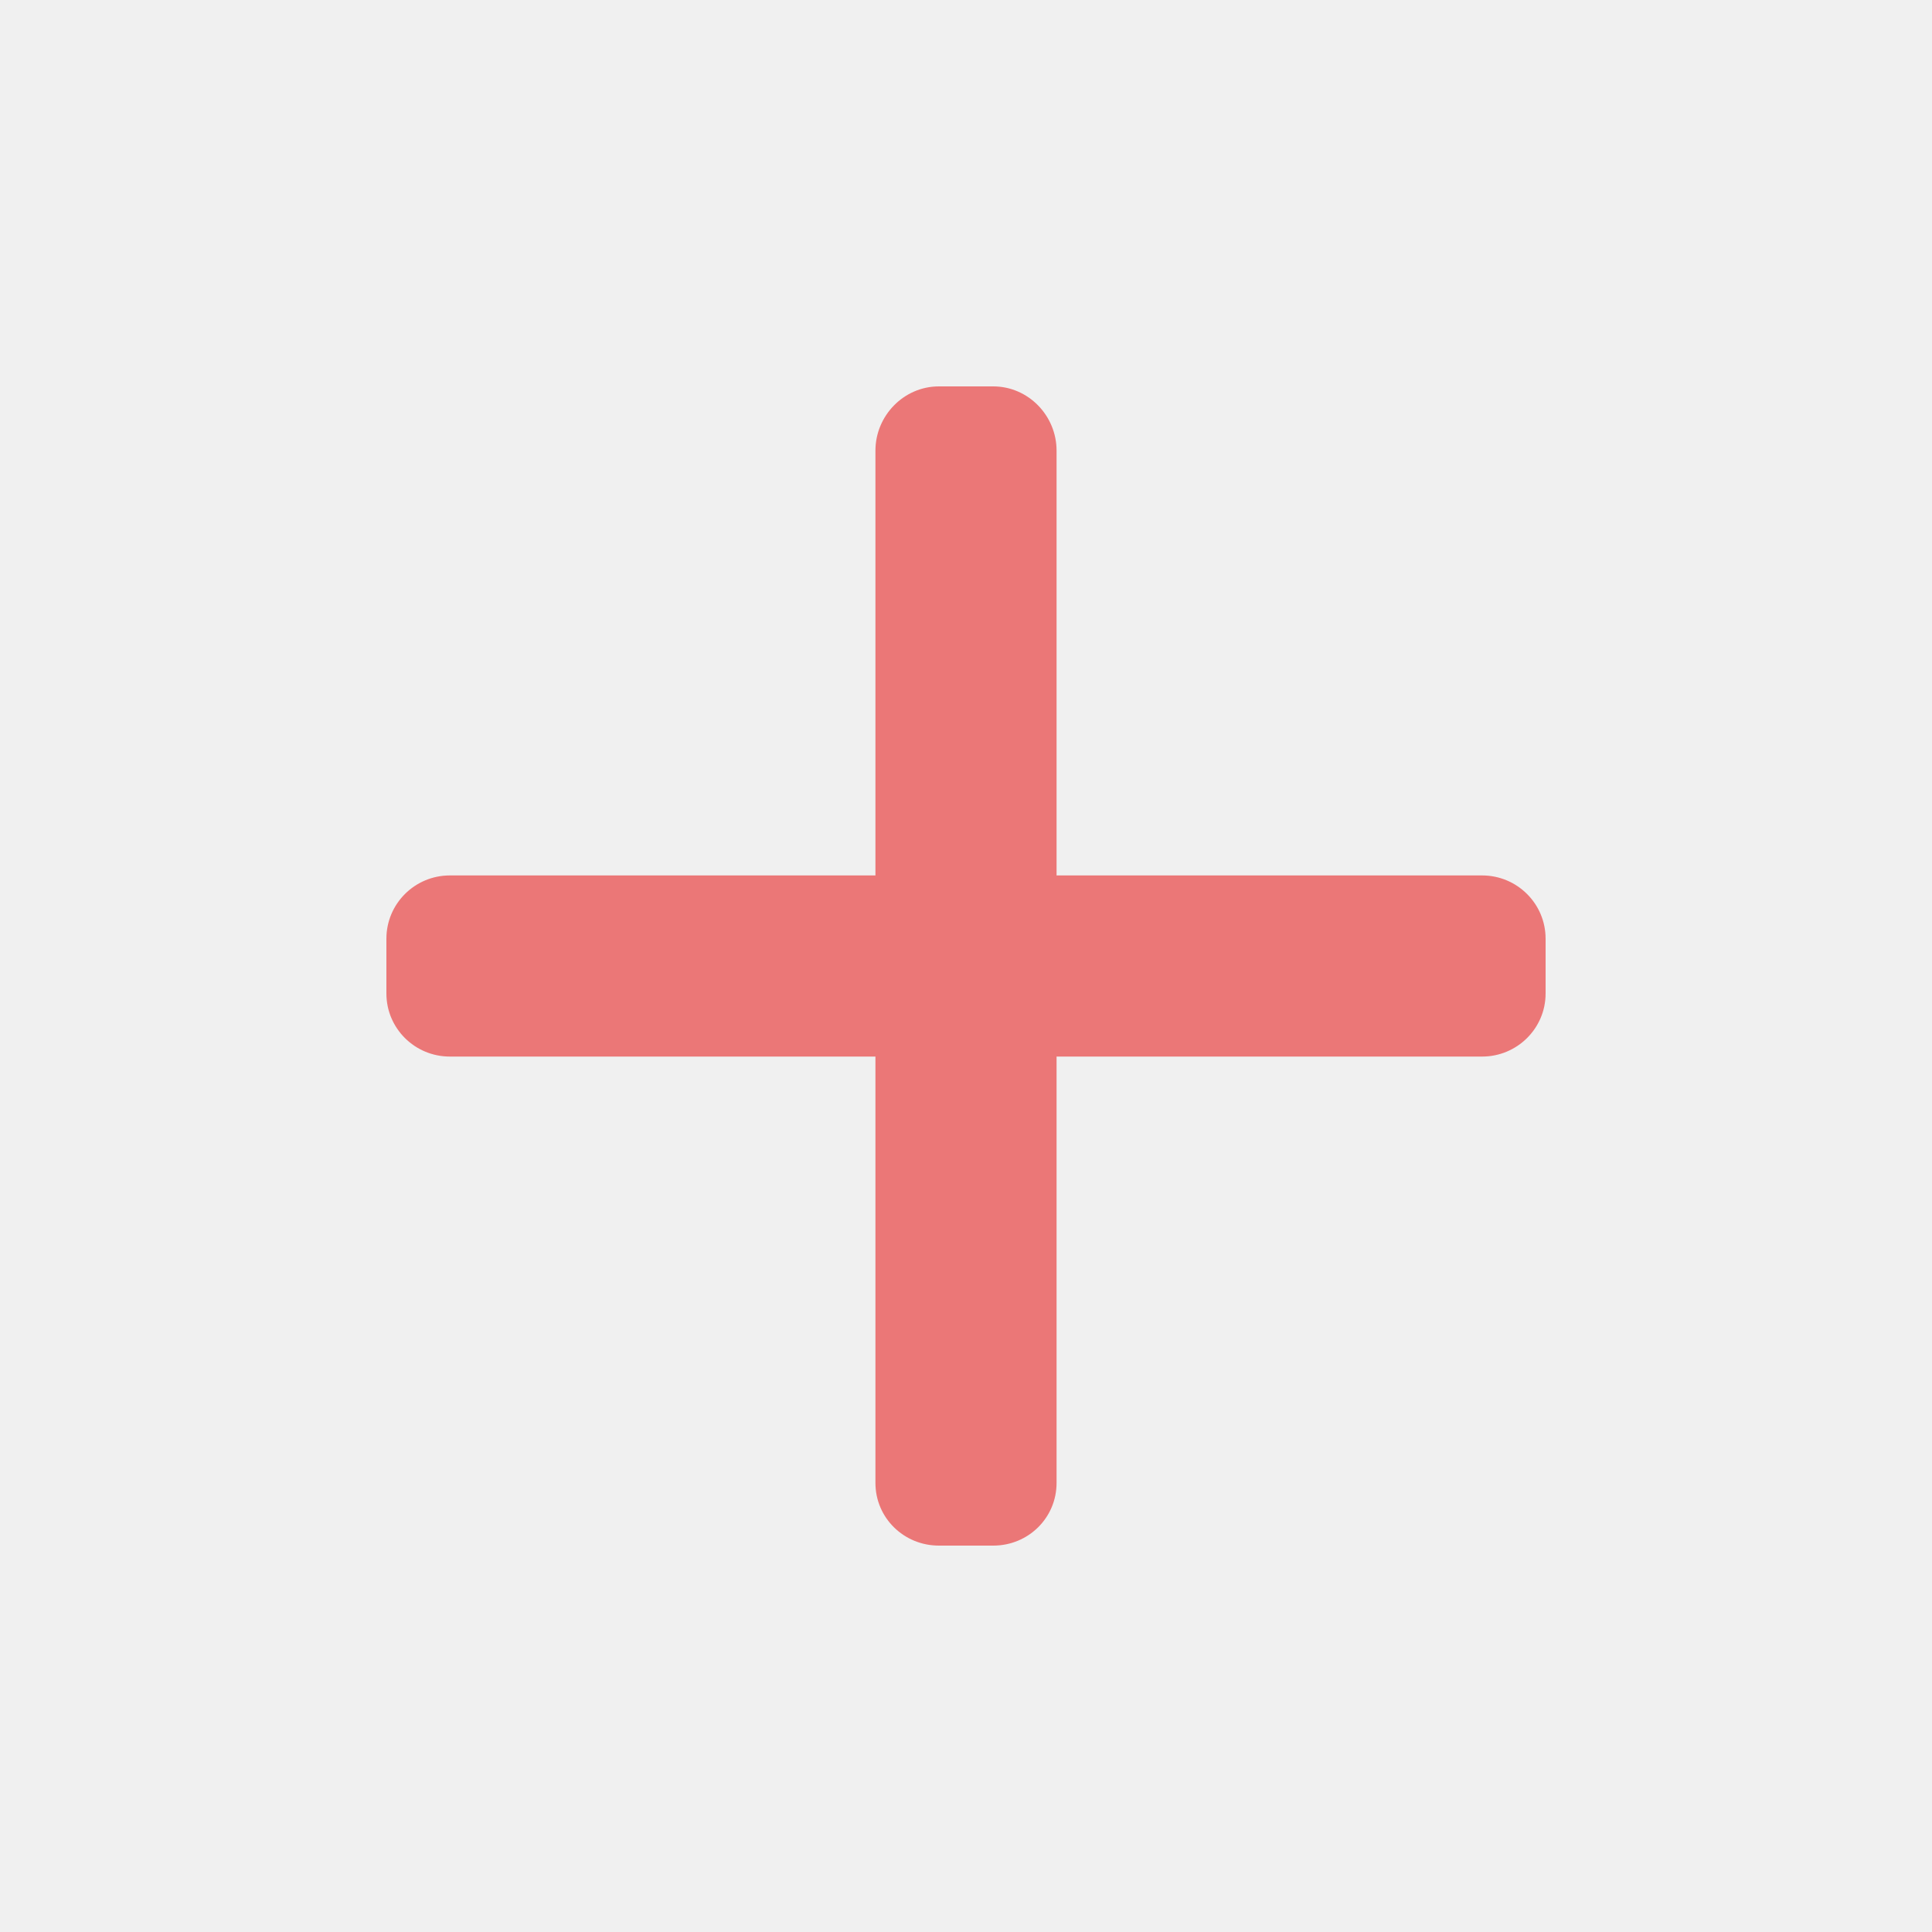
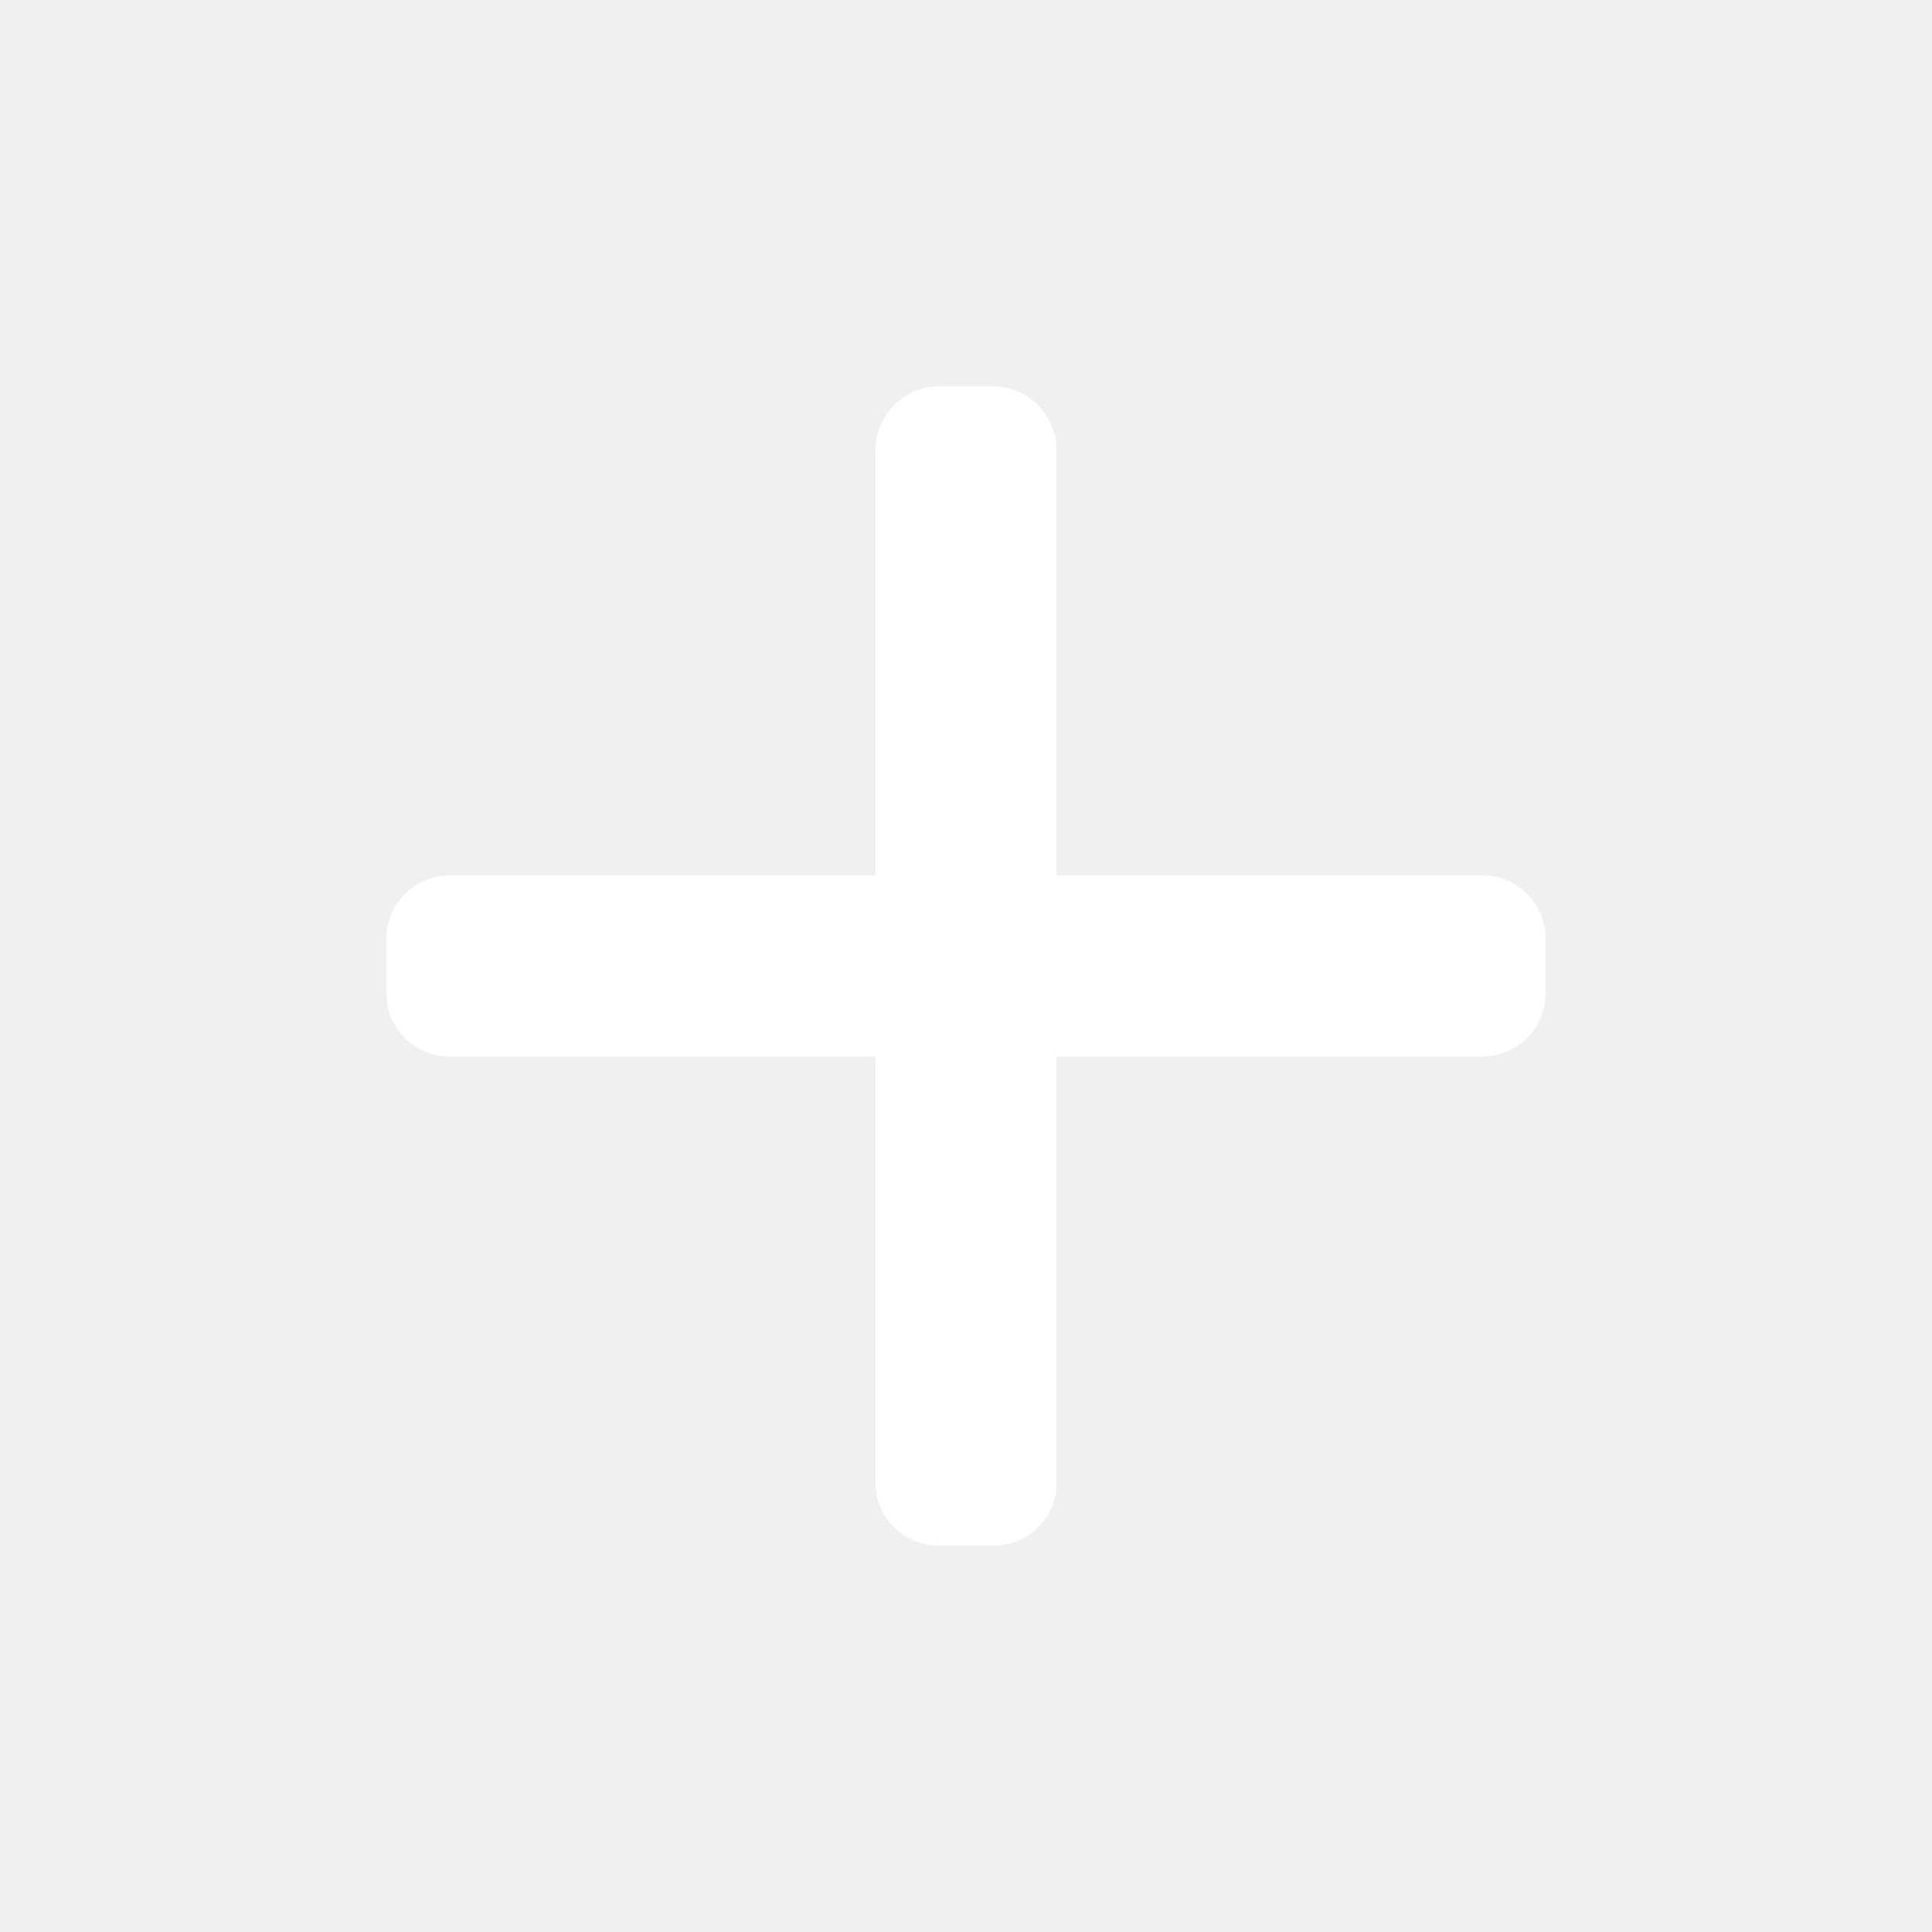
<svg xmlns="http://www.w3.org/2000/svg" width="40" height="40" viewBox="0 0 40 40" fill="none">
-   <path d="M30.686 18.125H30.687H21.875V9.329C21.875 8.605 21.289 8 20.565 8H19.437C18.714 8 18.125 8.605 18.125 9.329V18.125H9.313C8.589 18.125 8 18.71 8 19.435V20.569C8 21.292 8.589 21.875 9.313 21.875H18.125V30.703C18.125 31.426 18.714 32 19.438 32H20.565C21.289 32 21.875 31.426 21.875 30.703V21.875H30.686C31.41 21.875 32 21.292 32 20.569V19.435C32 18.71 31.41 18.125 30.686 18.125Z" fill="#EB7777" />
+   <path d="M30.686 18.125H30.687H21.875V9.329C21.875 8.605 21.289 8 20.565 8H19.437C18.714 8 18.125 8.605 18.125 9.329V18.125H9.313C8.589 18.125 8 18.71 8 19.435V20.569C8 21.292 8.589 21.875 9.313 21.875H18.125V30.703C18.125 31.426 18.714 32 19.438 32H20.565C21.289 32 21.875 31.426 21.875 30.703V21.875H30.686C31.41 21.875 32 21.292 32 20.569V19.435C32 18.71 31.41 18.125 30.686 18.125Z" fill="#fff" />
</svg>
